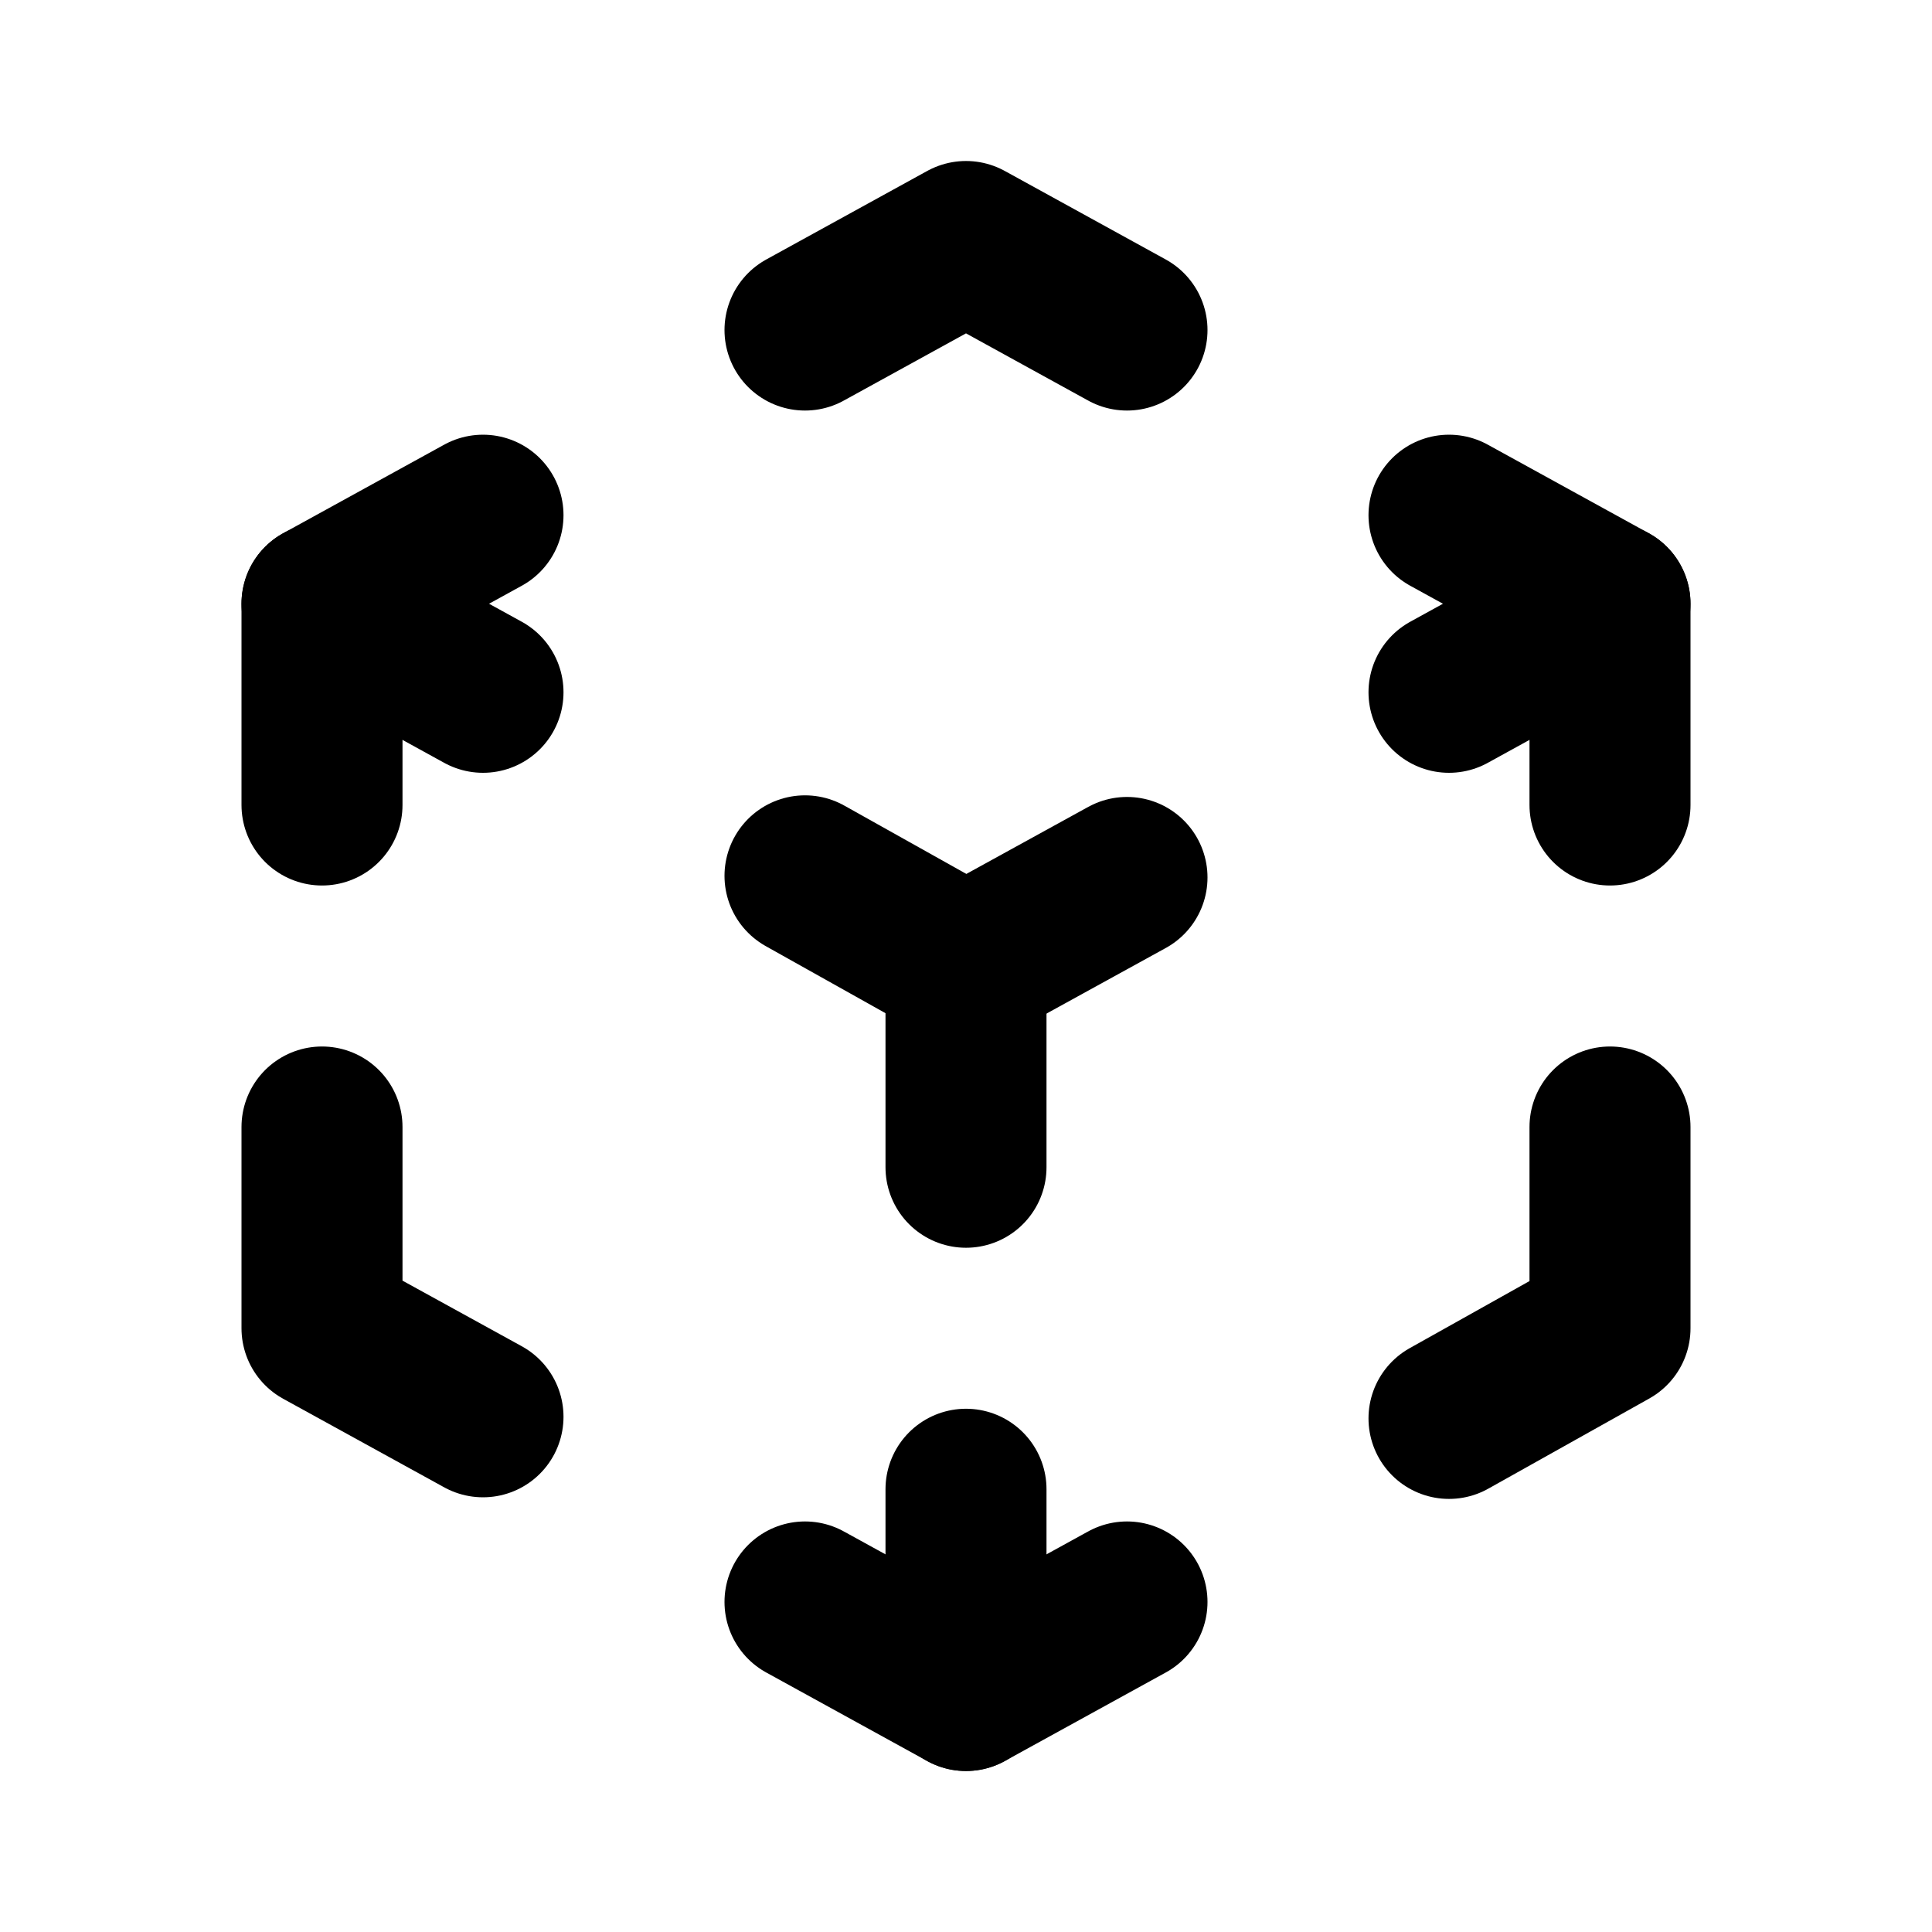
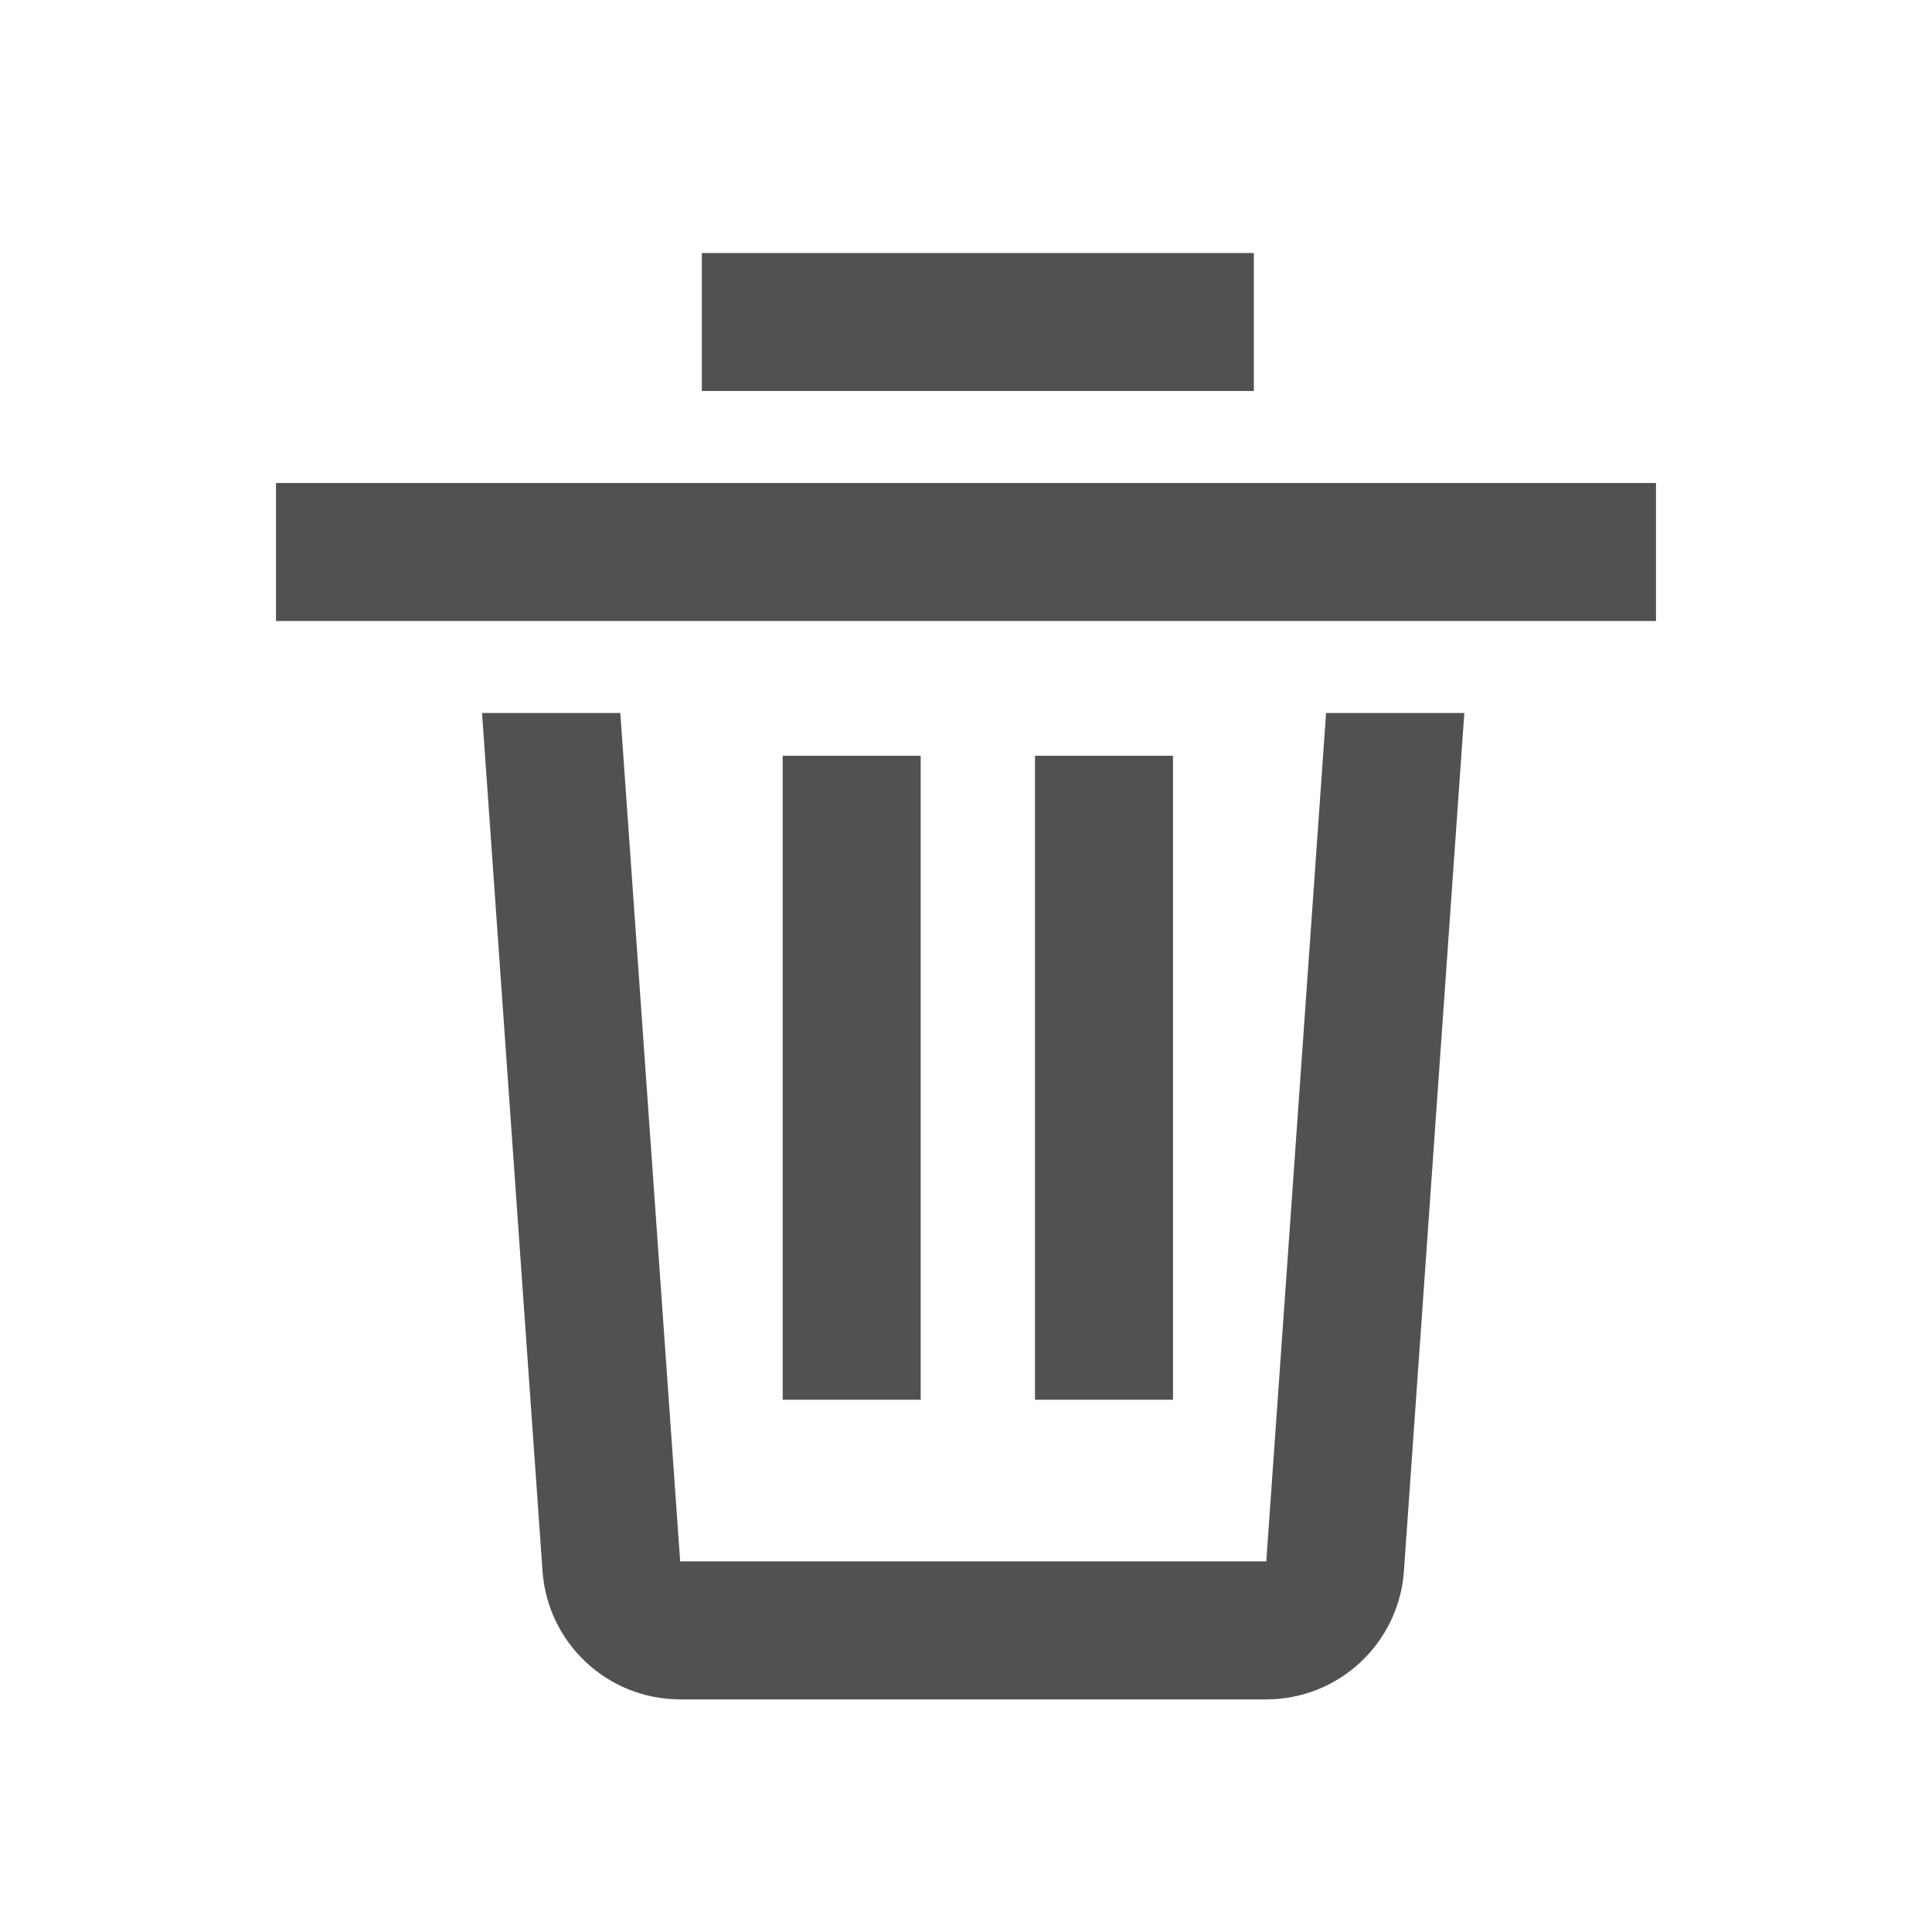
- <svg xmlns="http://www.w3.org/2000/svg" class="icon icon-tabler icon-tabler-3d-cube-sphere" width="24" height="24" viewBox="0 0 24 24" stroke-width="2" stroke="currentColor" fill="none" stroke-linecap="round" stroke-linejoin="round">
-   <path stroke="none" d="M0 0h24v24H0z" fill="none" />
-   <path d="M6 17.6l-2 -1.1v-2.5" />
-   <path d="M4 10v-2.5l2 -1.1" />
-   <path d="M10 4.1l2 -1.1l2 1.1" />
-   <path d="M18 6.4l2 1.1v2.5" />
-   <path d="M20 14v2.5l-2 1.12" />
-   <path d="M14 19.9l-2 1.1l-2 -1.1" />
-   <path d="M12 12l2 -1.1" />
-   <path d="M18 8.6l2 -1.1" />
-   <path d="M12 12l0 2.5" />
-   <path d="M12 18.5l0 2.5" />
-   <path d="M12 12l-2 -1.12" />
-   <path d="M6 8.6l-2 -1.1" />
+ <svg xmlns="http://www.w3.org/2000/svg" t="1693277962149" class="icon" viewBox="0 0 1024 1024" version="1.1" p-id="7737" width="128" height="128">
+   <path d="M328.777 377.905l31.72 449.658h310.662l31.695-449.658h73.265L744.107 832.707a73.143 73.143 0 0 1-72.948 67.998H360.497a73.143 73.143 0 0 1-72.948-68.023L255.488 377.905h73.289z m159.208 22.65v341.333h-73.143v-341.333h73.143z m133.73 0v341.333h-73.143v-341.333h73.143zM146.286 256h731.429v73.143H146.286v-73.143z m518.266-121.905v73.143h-292.571v-73.143h292.571z" p-id="7738" fill="#515151" />
</svg>
